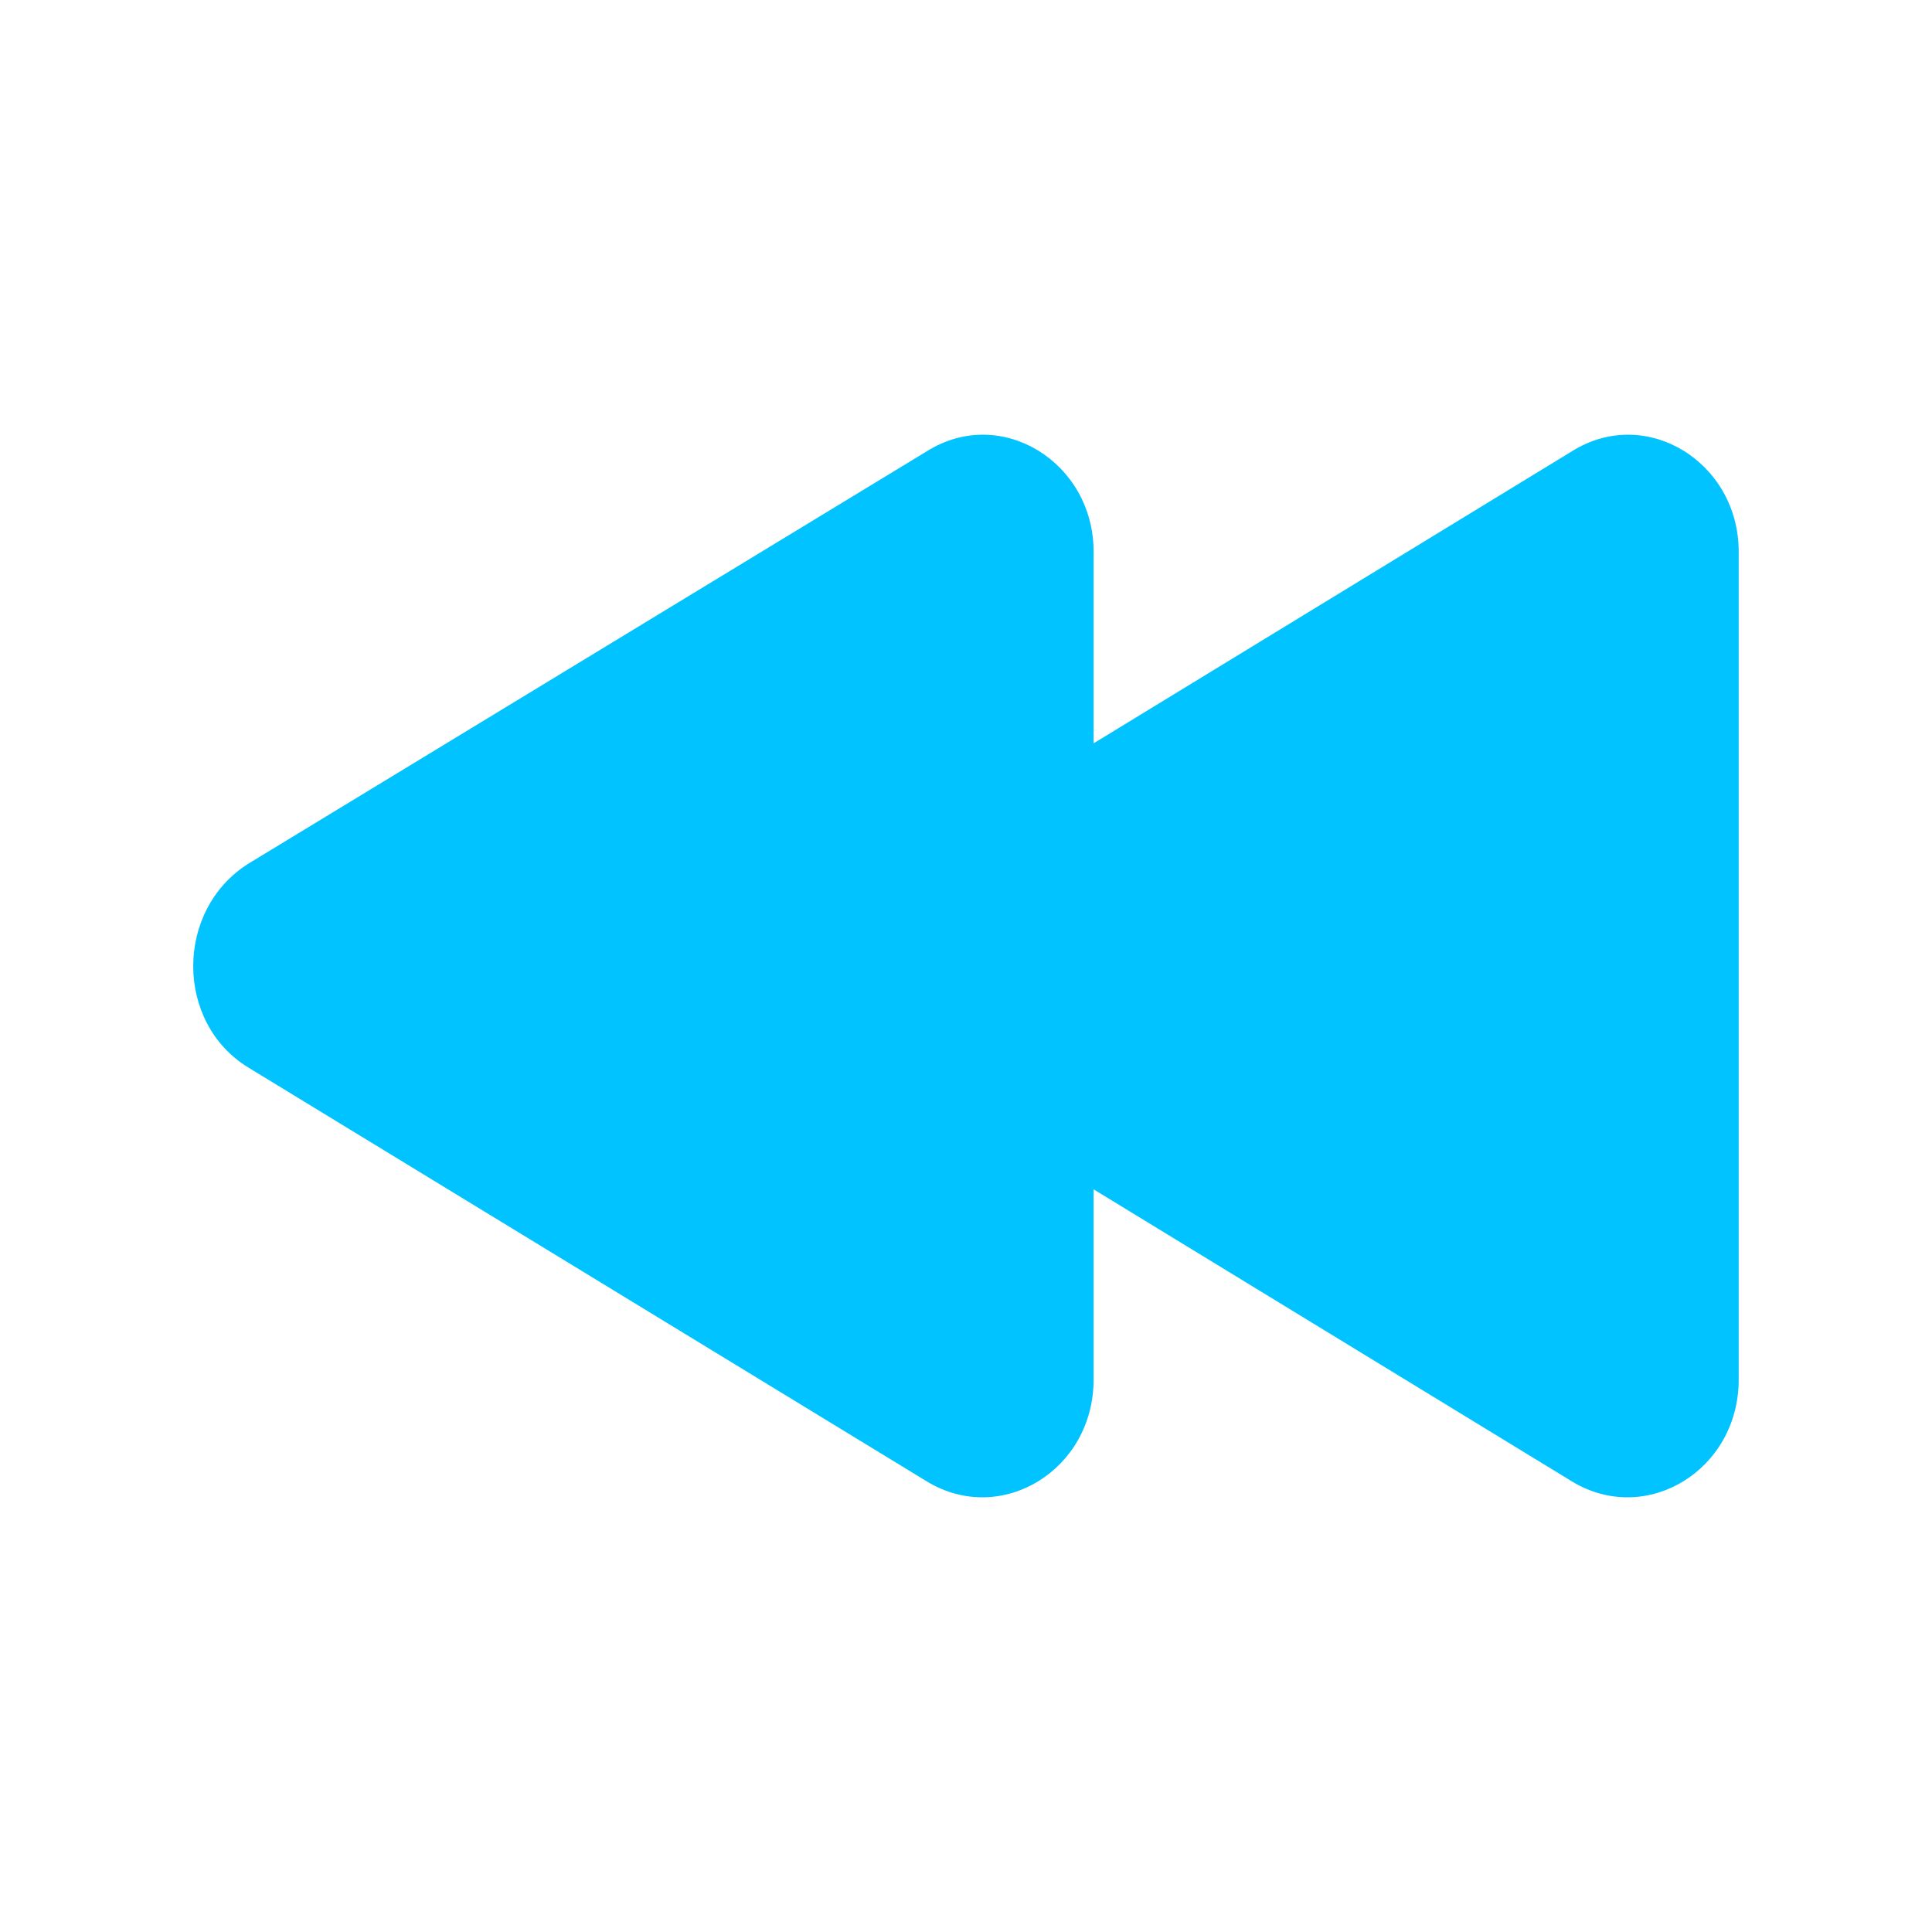
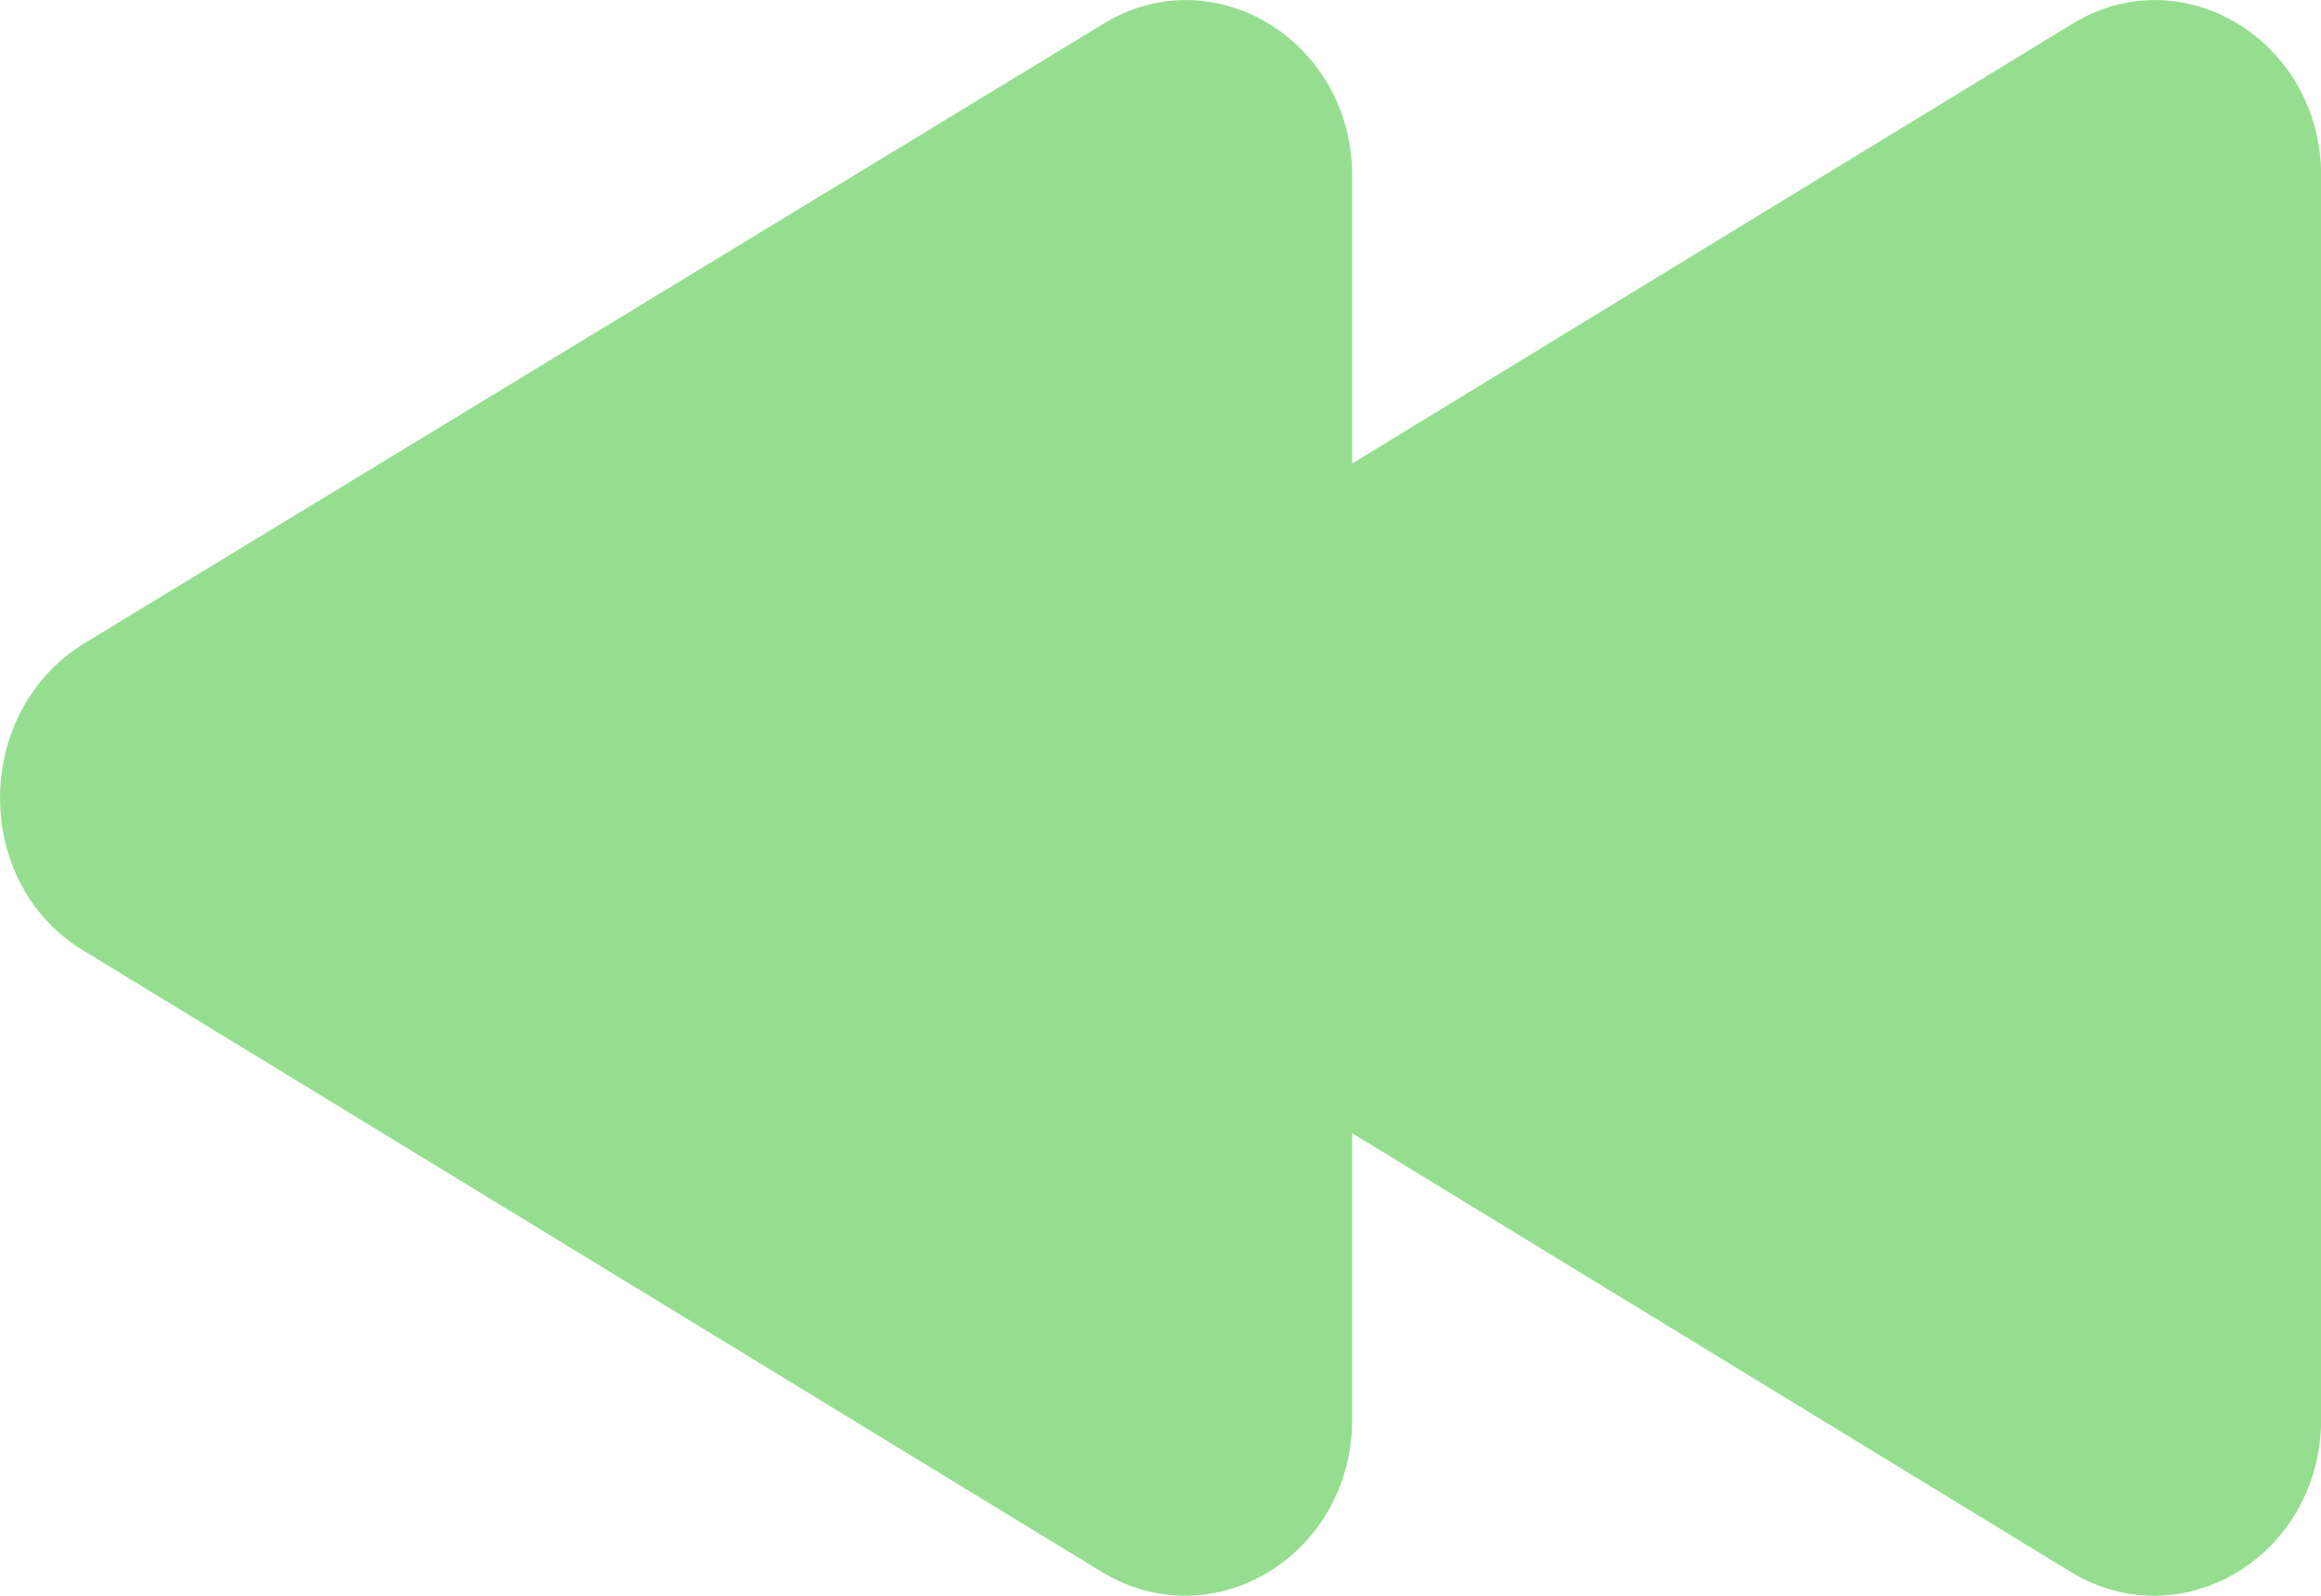
- <svg xmlns="http://www.w3.org/2000/svg" width="20px" height="20px" viewBox="0 0 20 20" version="1.1">
-   <defs />
-   <g id="Page-1" stroke="none" stroke-width="1" fill="none" fill-rule="evenodd">
-     <g id="slower" fill="#00c3ff">
-       <path d="M2.574,8.939 L9.597,4.67 C10.363,4.191 11.321,4.785 11.321,5.711 L11.321,7.695 L16.275,4.67 C17.042,4.191 17.999,4.785 17.999,5.711 L17.999,14.281 C17.999,15.22 17.042,15.801 16.275,15.337 L11.321,12.312 L11.321,14.281 C11.321,15.22 10.363,15.801 9.597,15.337 L2.574,11.053 C1.809,10.589 1.809,9.418 2.574,8.939" />
+ <svg xmlns="http://www.w3.org/2000/svg" version="1.1" width="15.999" height="10.999" viewBox="0,0,15.999,10.999">
+   <g transform="translate(-312,-174.5005)">
+     <g fill="#95de90" fill-rule="evenodd" stroke="none" stroke-miterlimit="10">
+       <path d="M312.574,178.939l7.023,-4.269c0.767,-0.478 1.724,0.116 1.724,1.041v1.984l4.955,-3.025c0.767,-0.478 1.724,0.116 1.724,1.041v8.57c0,0.939 -0.957,1.519 -1.724,1.056l-4.955,-3.025v1.969c0,0.939 -0.957,1.519 -1.724,1.056l-7.023,-4.285c-0.765,-0.463 -0.765,-1.635 0,-2.113" />
    </g>
  </g>
</svg>
